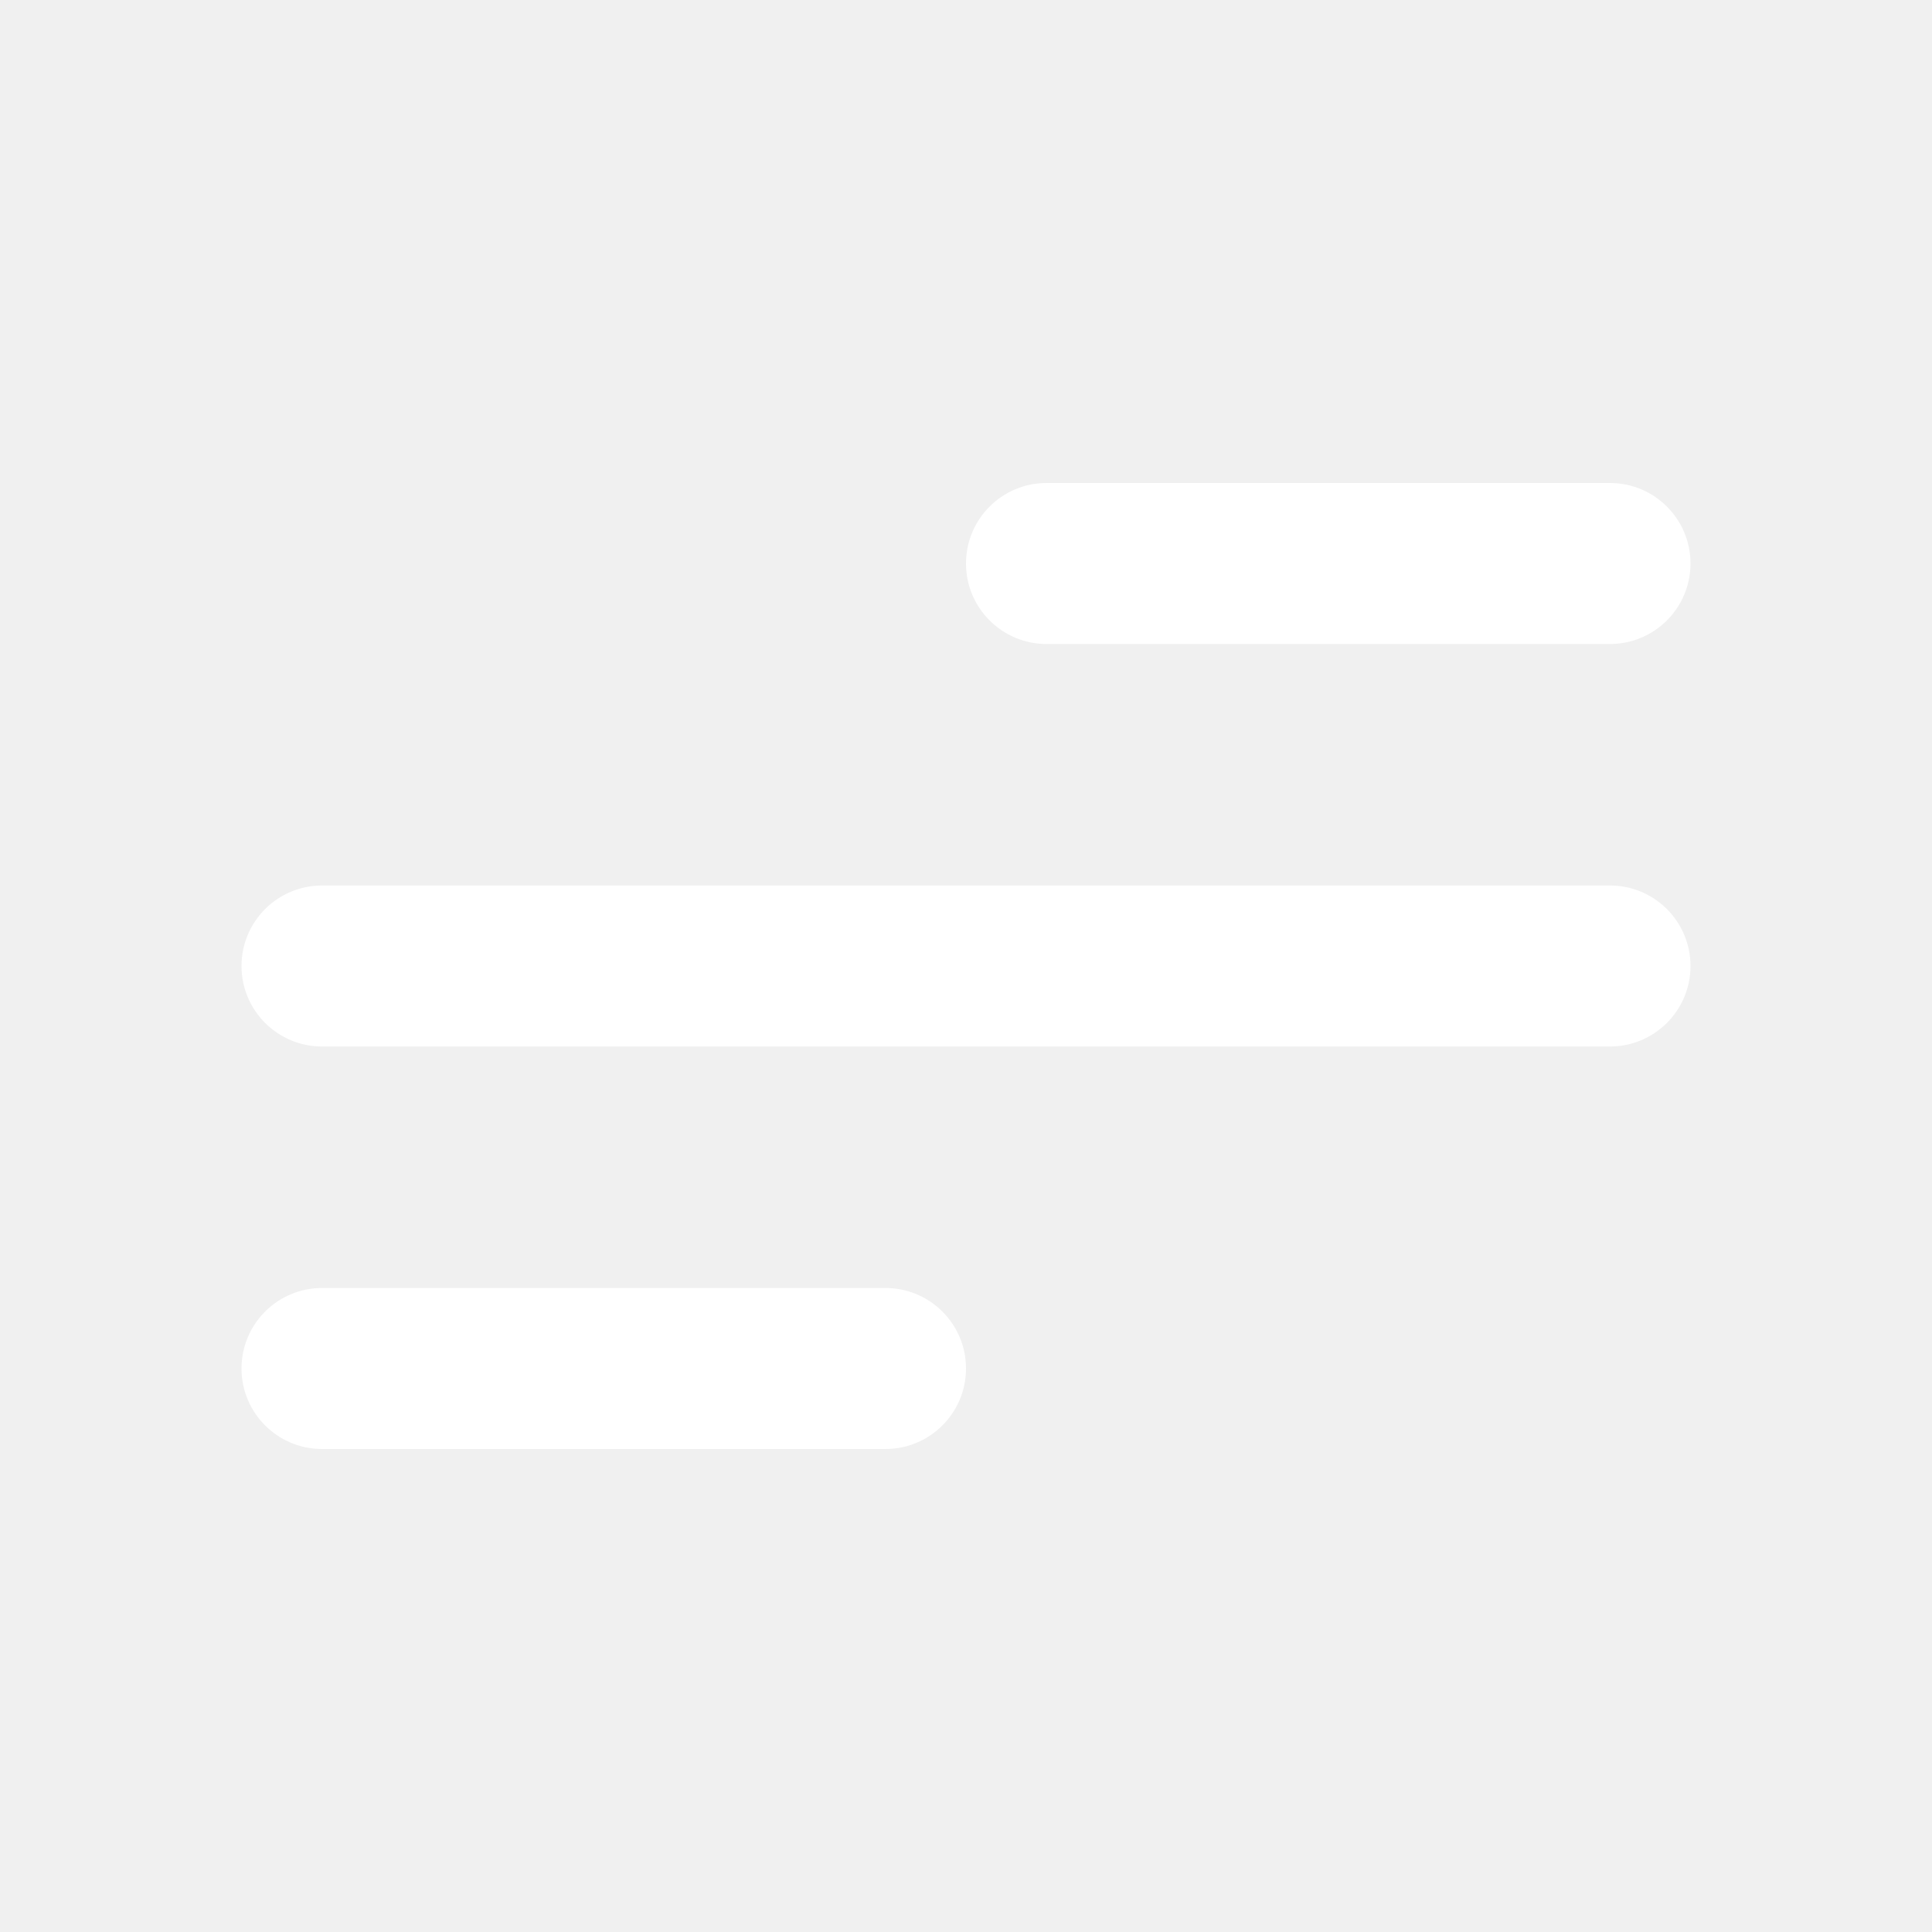
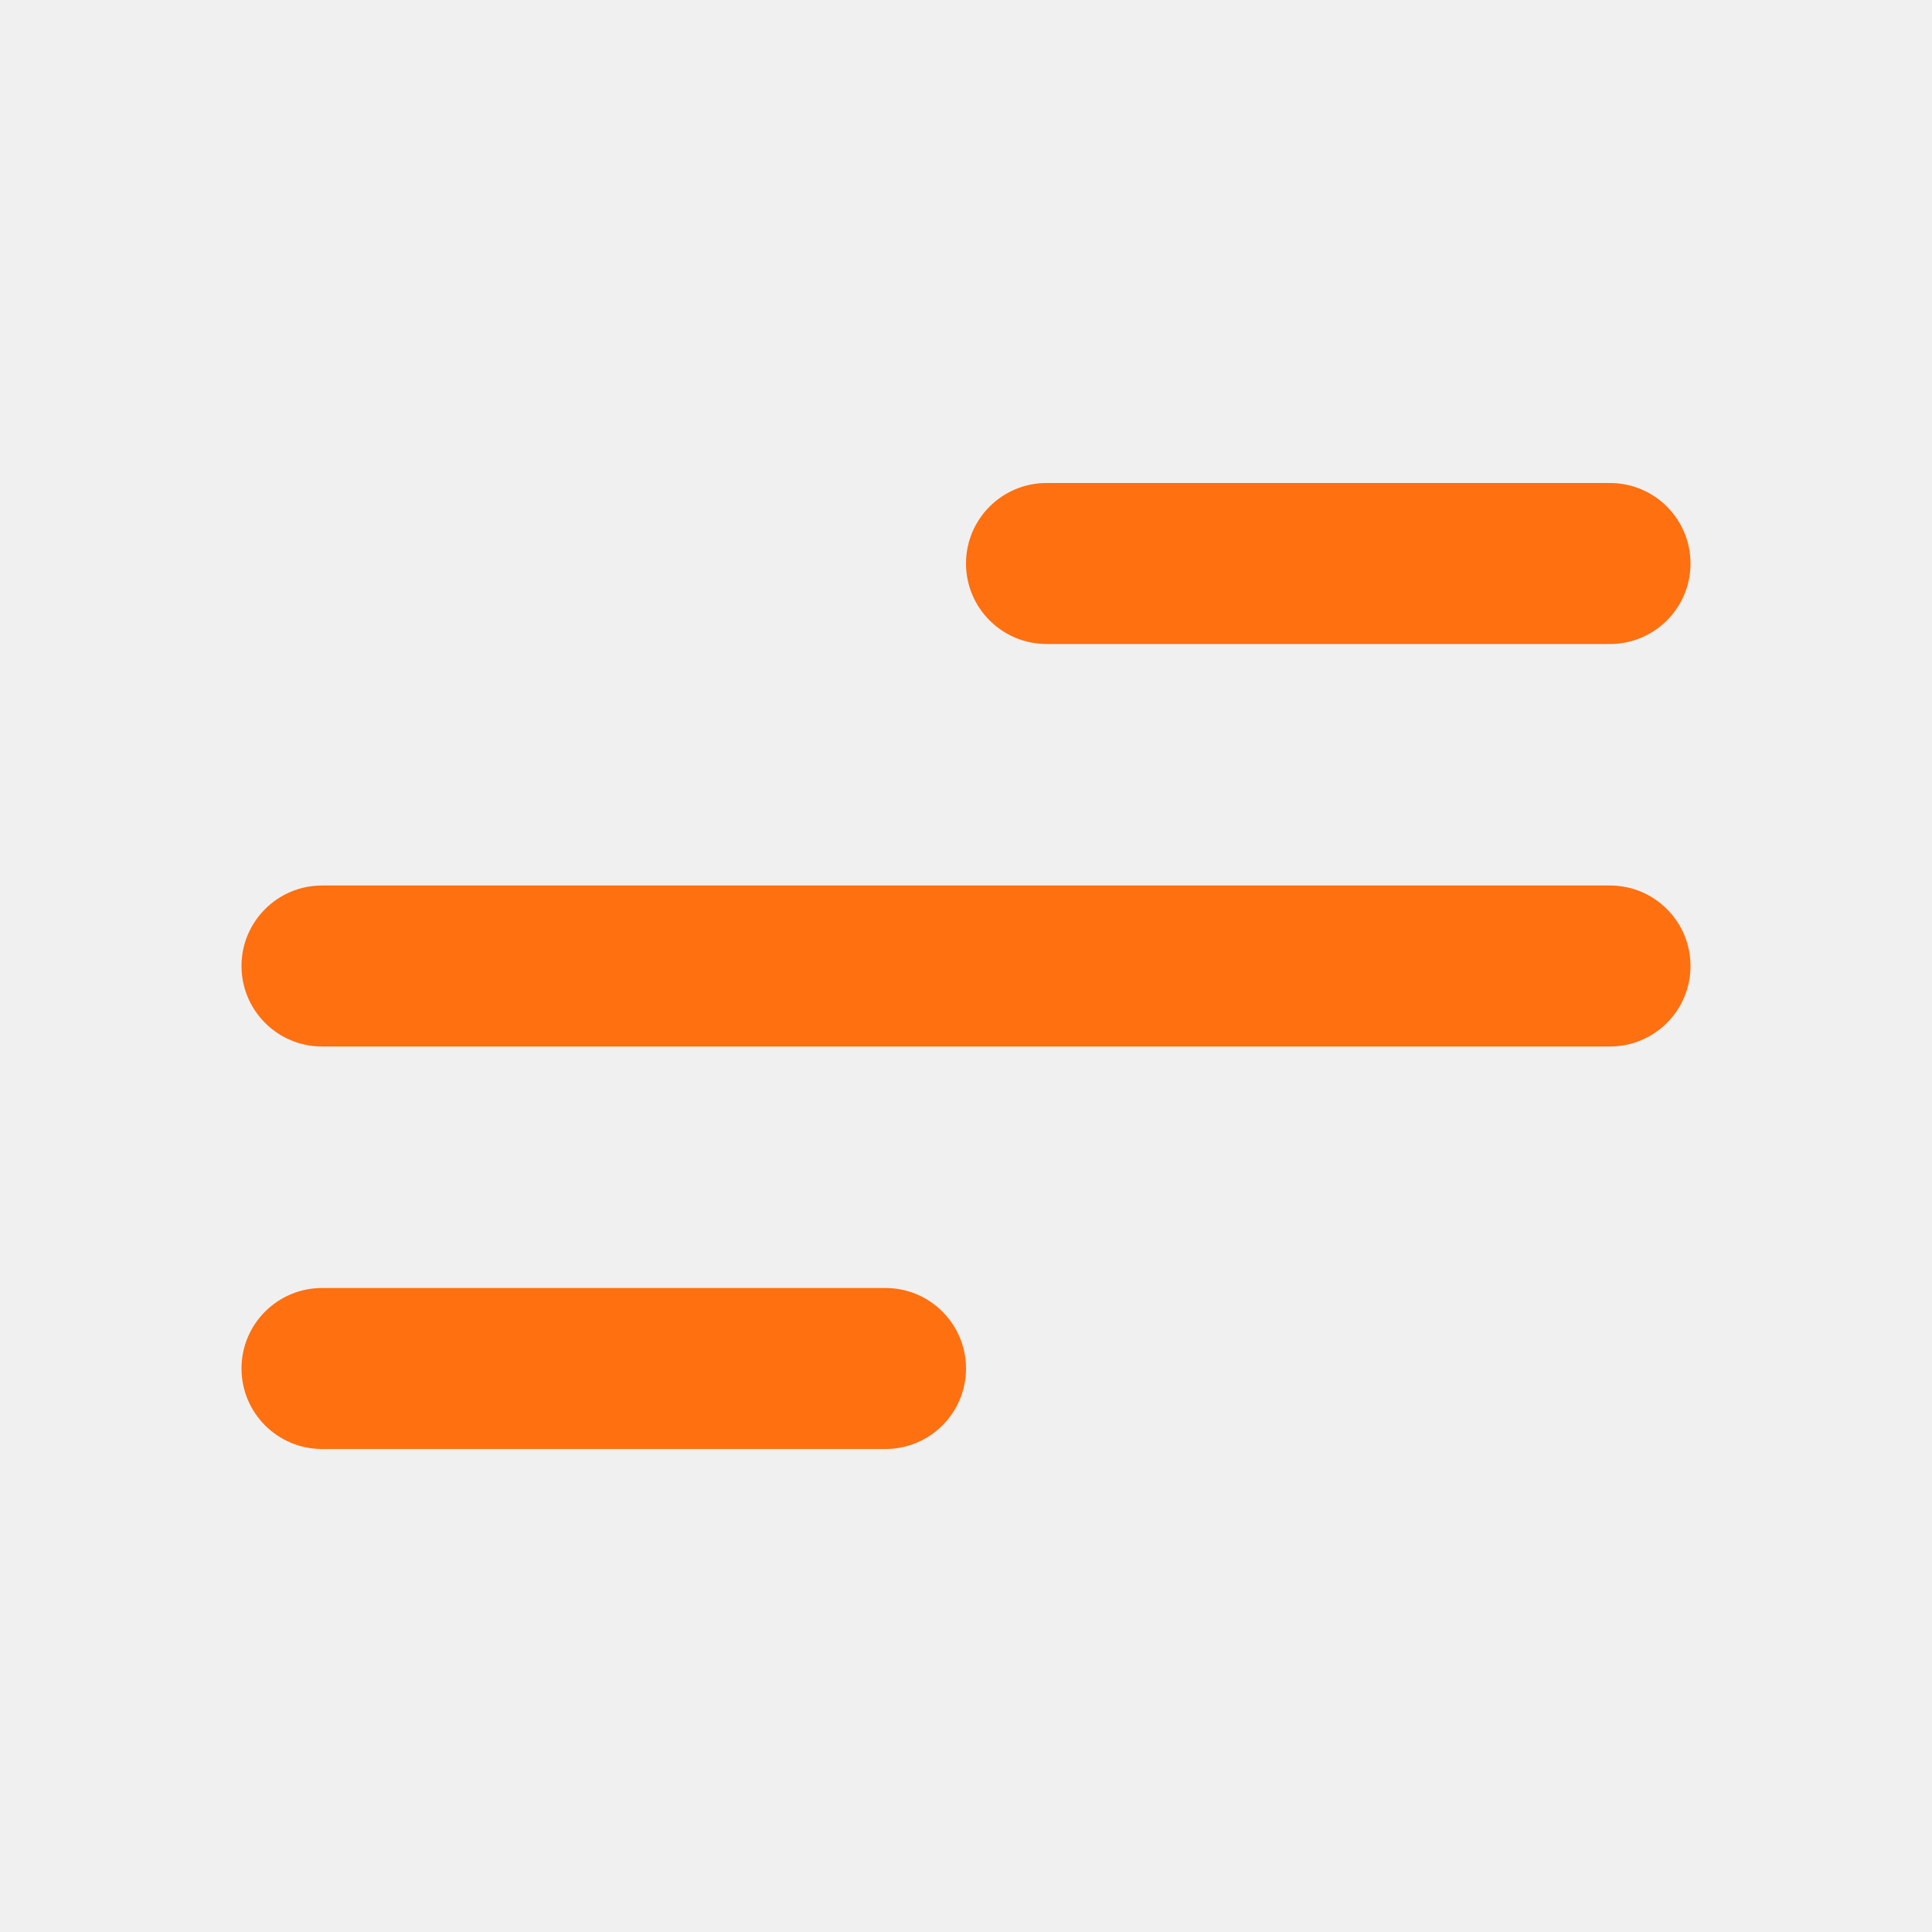
<svg xmlns="http://www.w3.org/2000/svg" width="24" height="24" viewBox="0 0 24 24" fill="none">
-   <path d="M12 17C12 17.552 11.552 18 11 18H4C3.448 18 3 17.552 3 17C3 16.448 3.448 16 4 16H11C11.552 16 12 16.448 12 17ZM21 12C21 12.552 20.552 13 20 13H4C3.448 13 3 12.552 3 12C3 11.448 3.448 11 4 11H20C20.552 11 21 11.448 21 12ZM21 7C21 7.552 20.552 8 20 8H13C12.448 8 12 7.552 12 7C12 6.448 12.448 6 13 6H20C20.552 6 21 6.448 21 7Z" fill="white" />
+   <path d="M12 17C12 17.552 11.552 18 11 18H4C3.448 18 3 17.552 3 17C3 16.448 3.448 16 4 16H11C11.552 16 12 16.448 12 17ZM21 12C21 12.552 20.552 13 20 13H4C3.448 13 3 12.552 3 12C3 11.448 3.448 11 4 11H20C20.552 11 21 11.448 21 12ZM21 7C21 7.552 20.552 8 20 8H13C12.448 8 12 7.552 12 7C12 6.448 12.448 6 13 6H20C20.552 6 21 6.448 21 7Z" fill="#ff7010" />
</svg>
